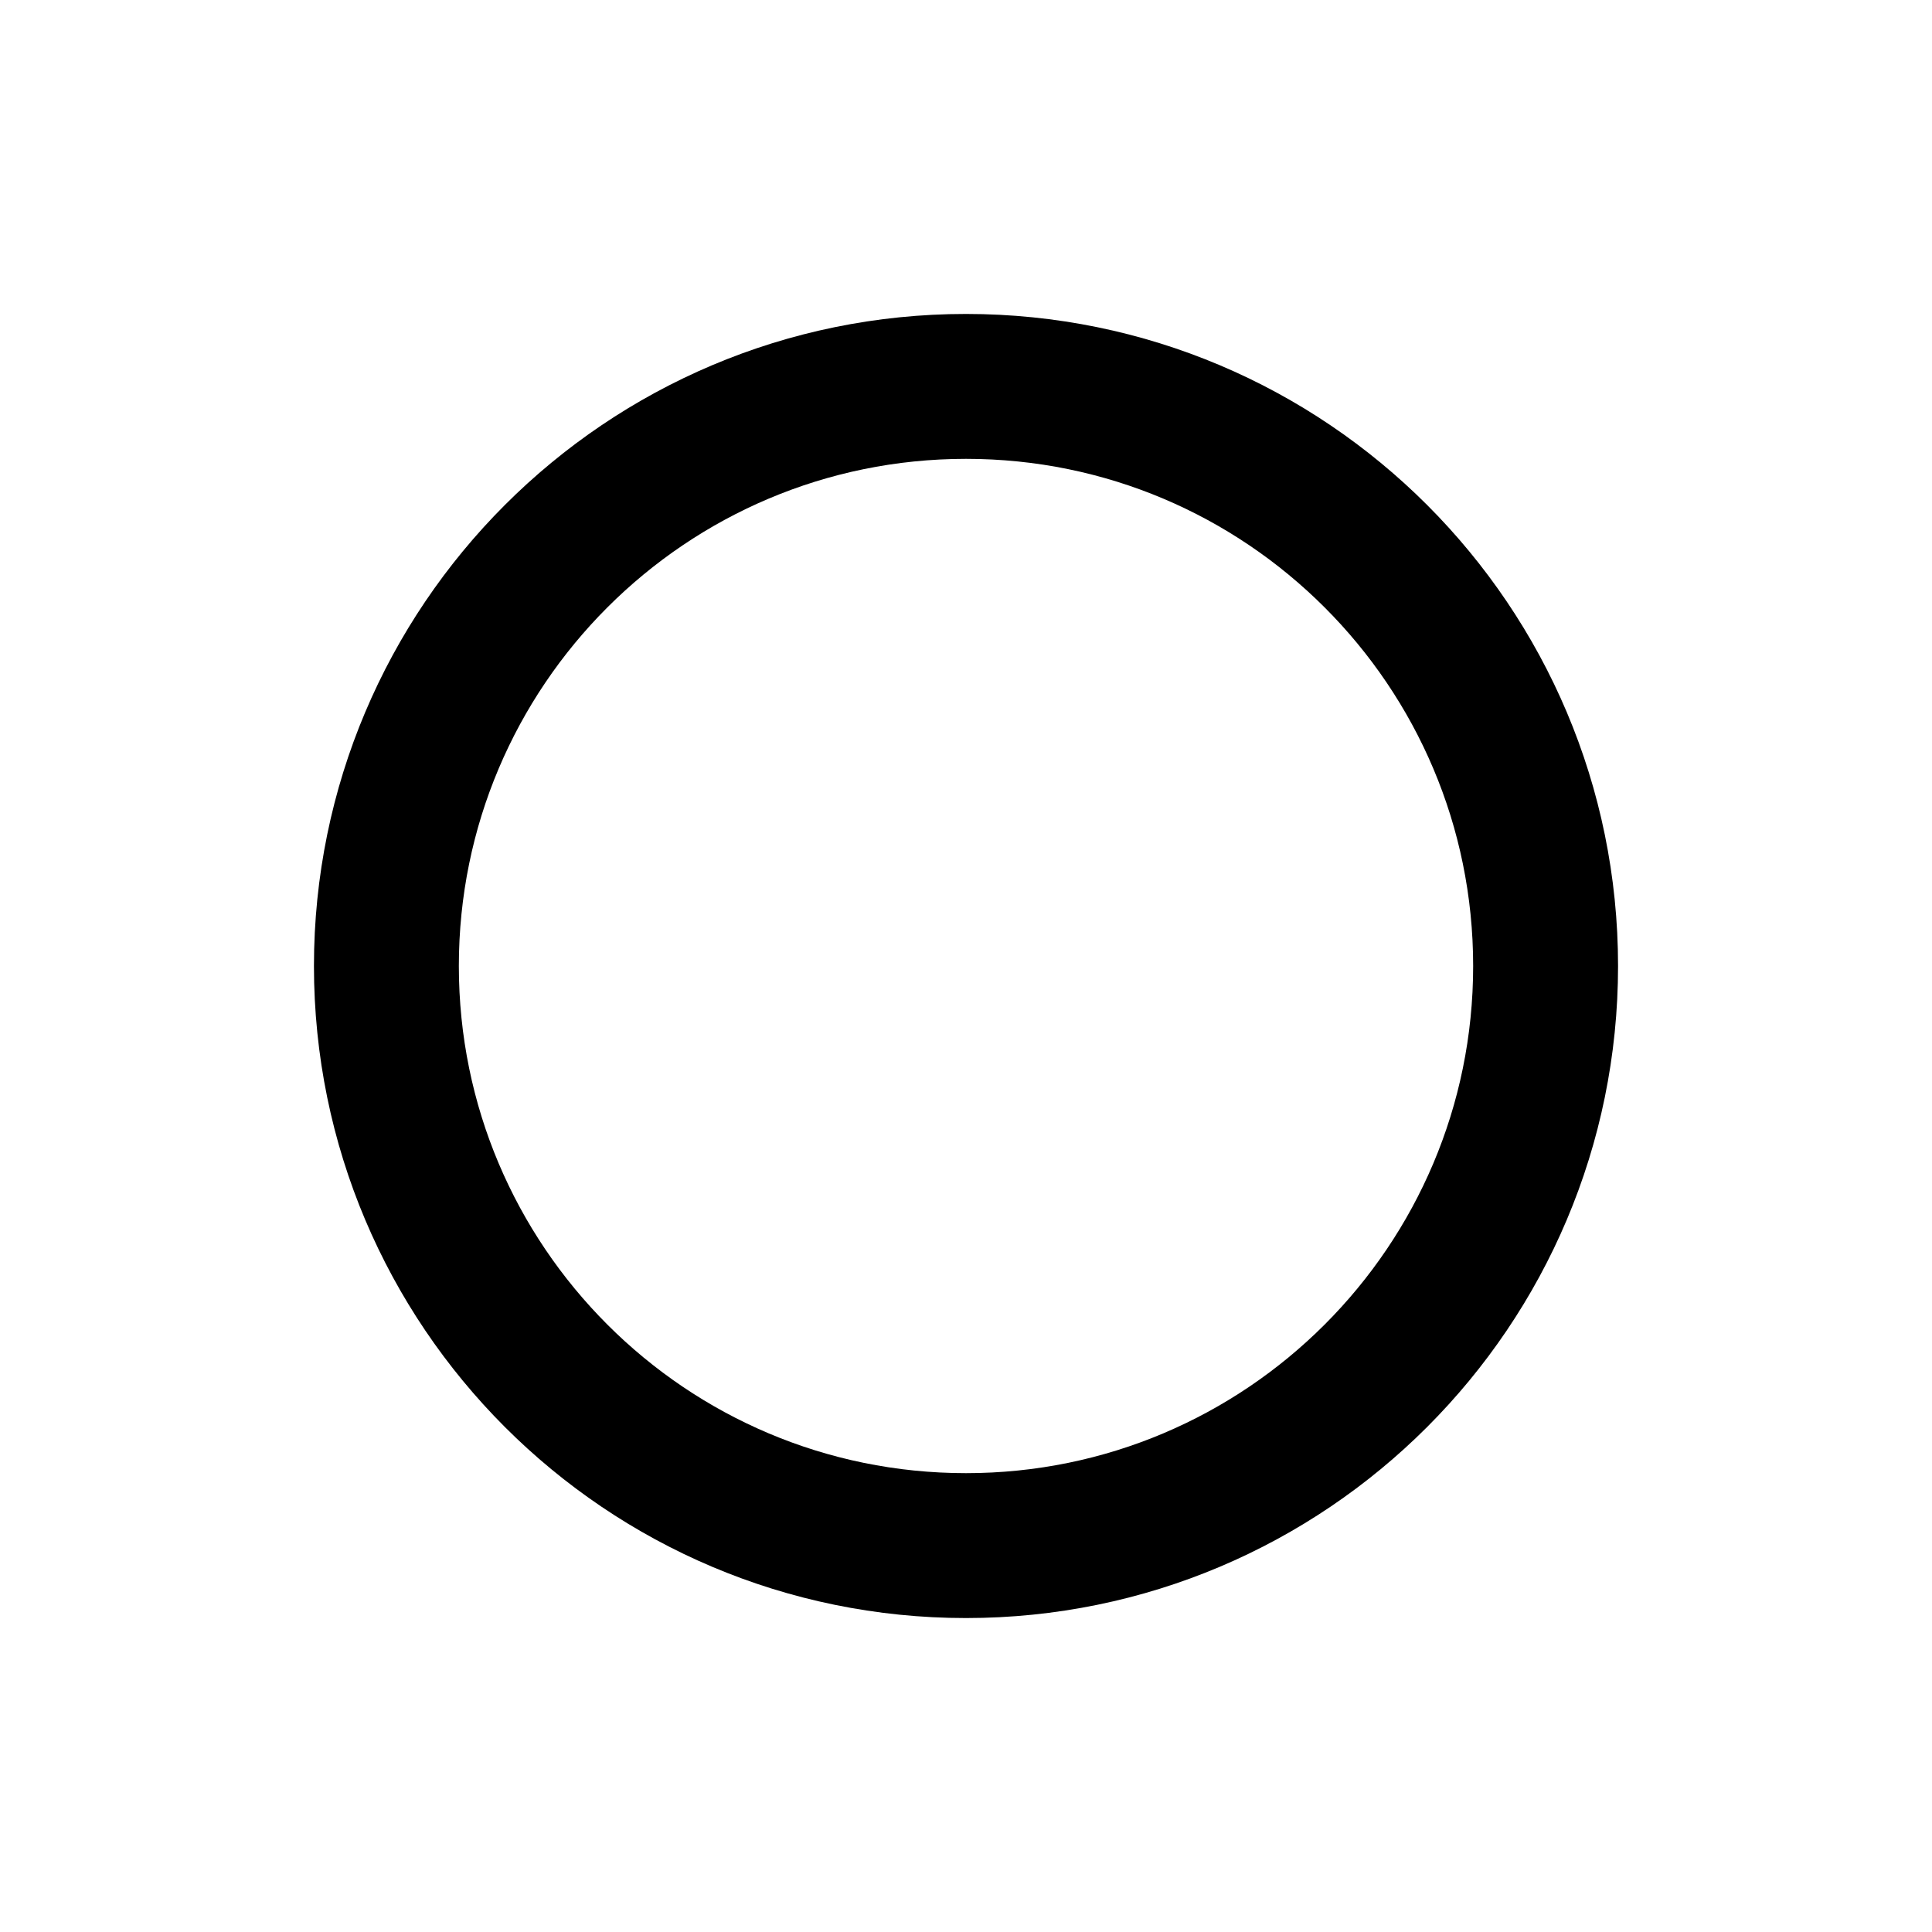
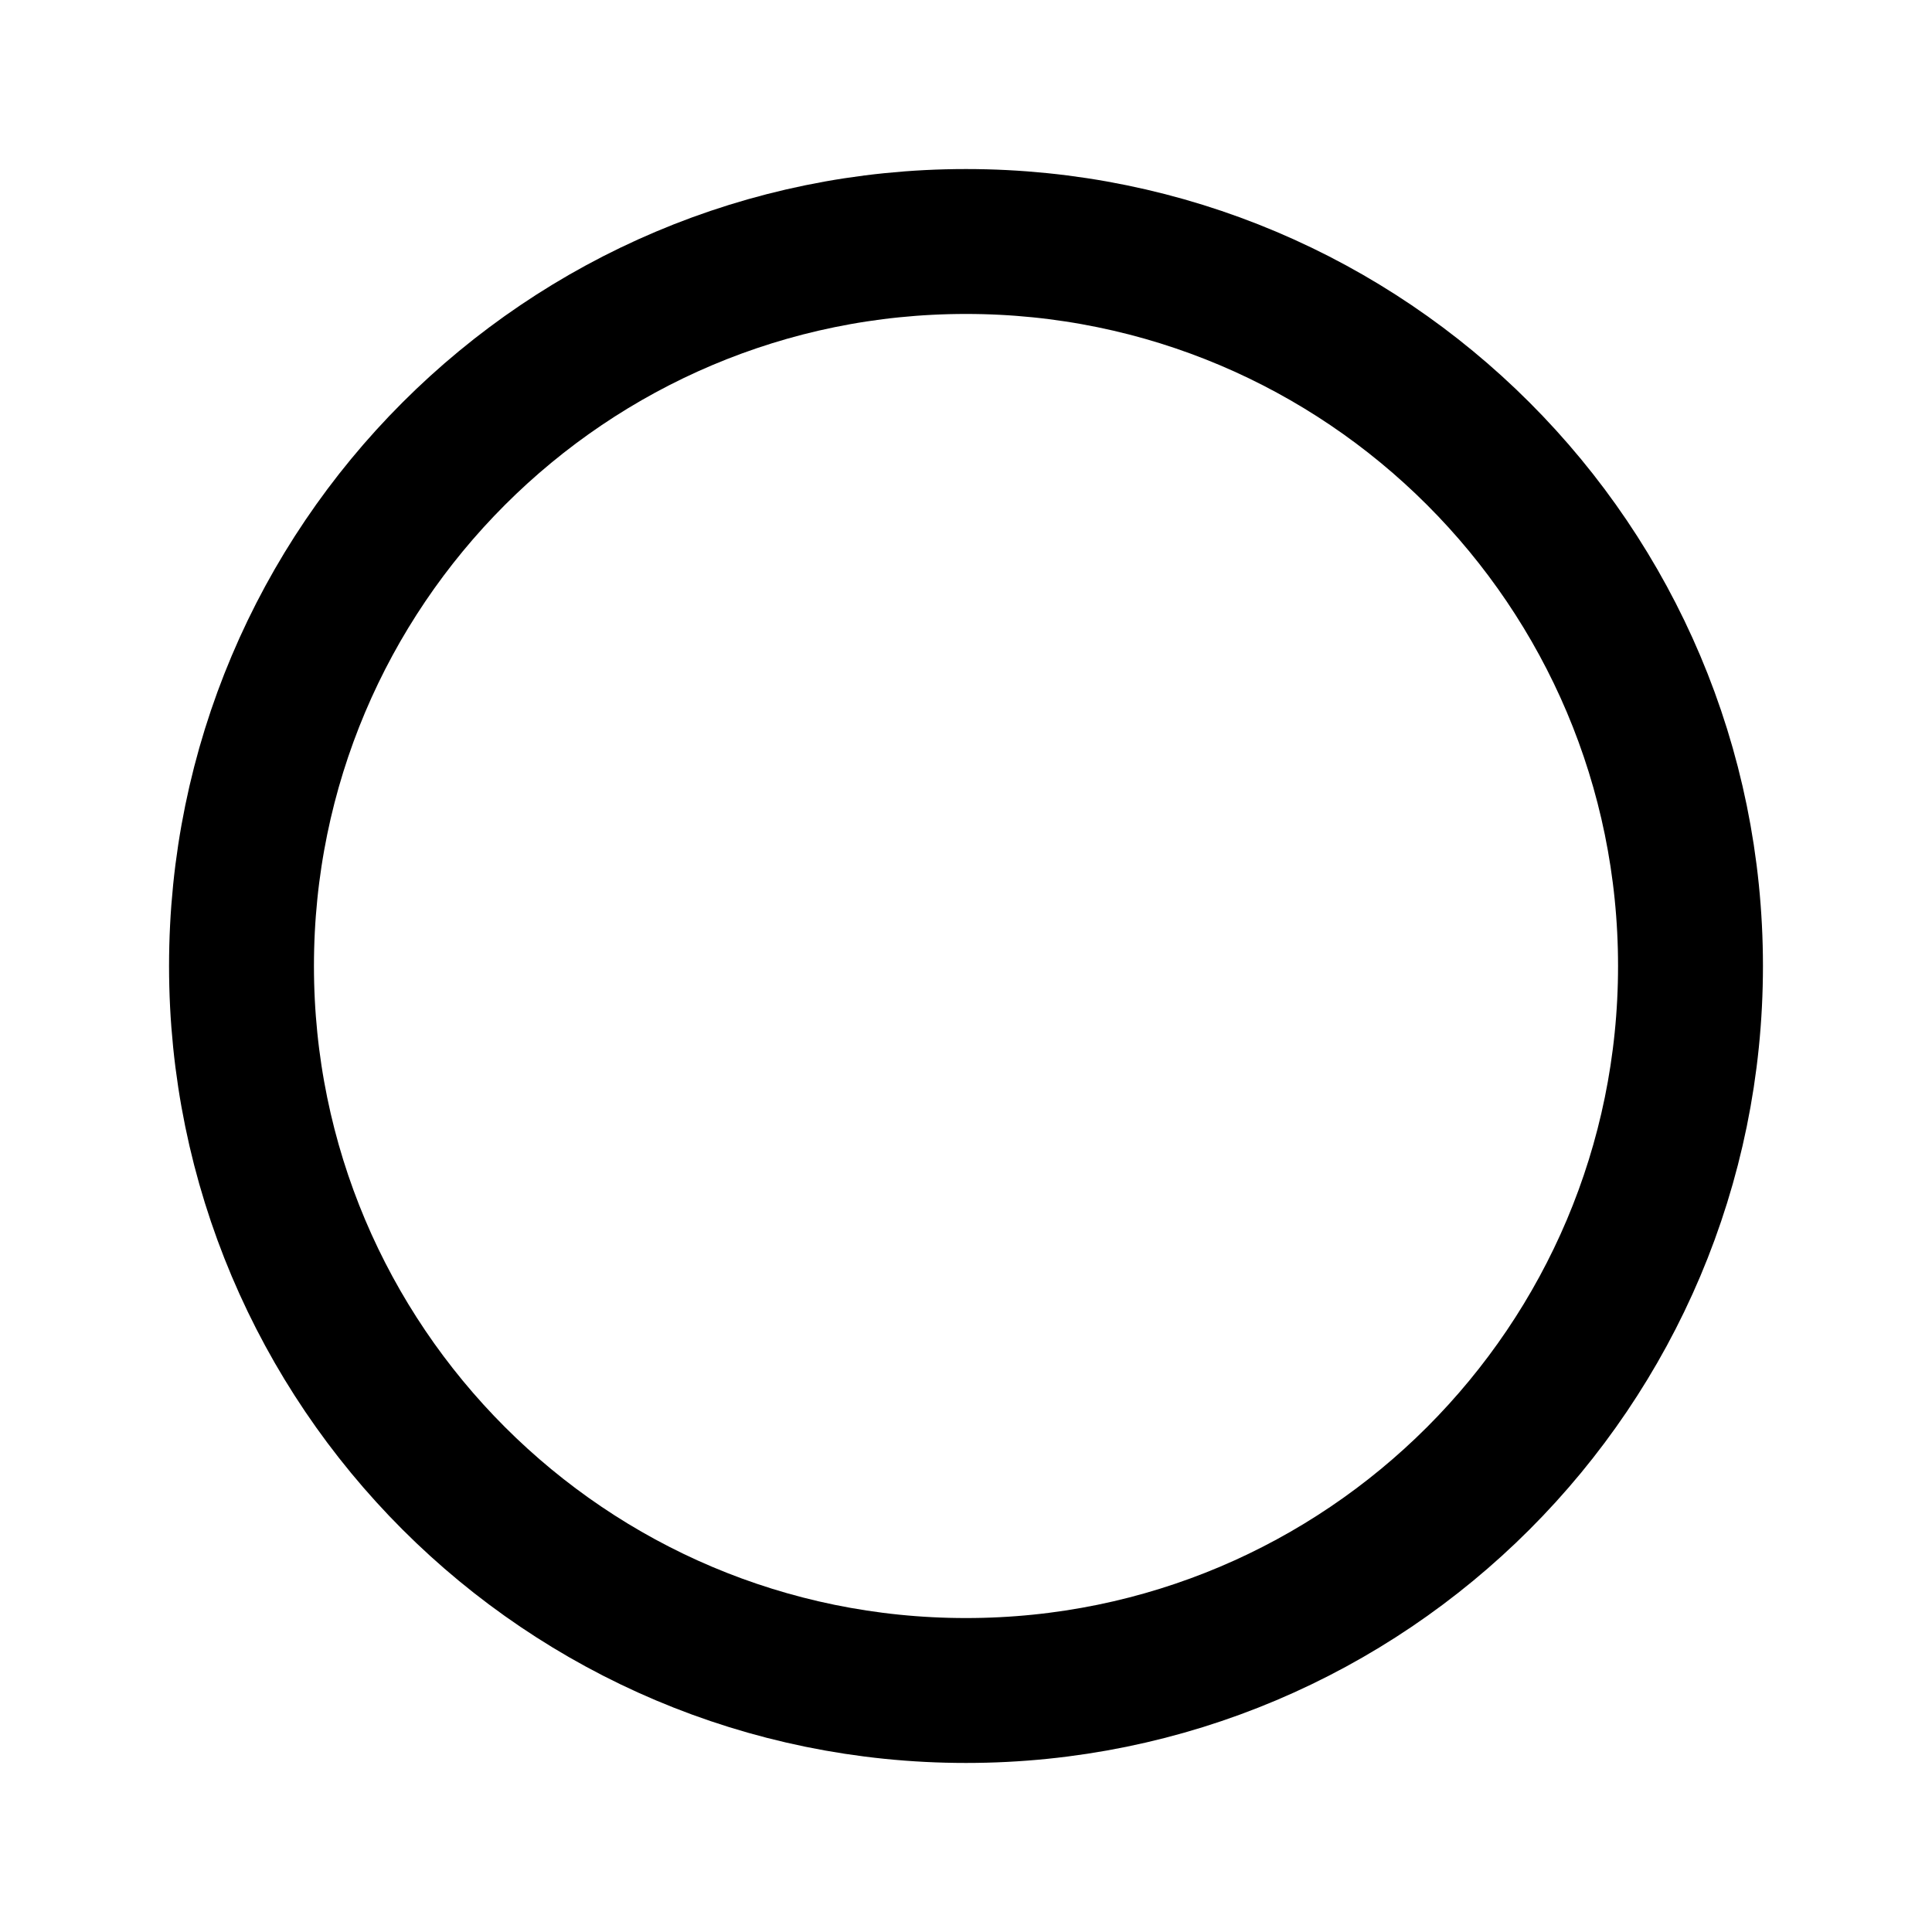
<svg xmlns="http://www.w3.org/2000/svg" width="20" height="20" viewBox="0 0 20 20">
-   <circle cx="10" cy="10" r="6" fill="none" stroke="#000" stroke-linecap="round" stroke-linejoin="round" stroke-width="1.5" />
+   <circle cx="10" cy="10" r="7.5" fill="none" stroke="#000" stroke-linecap="round" stroke-linejoin="round" stroke-width="1.5" />
</svg>
